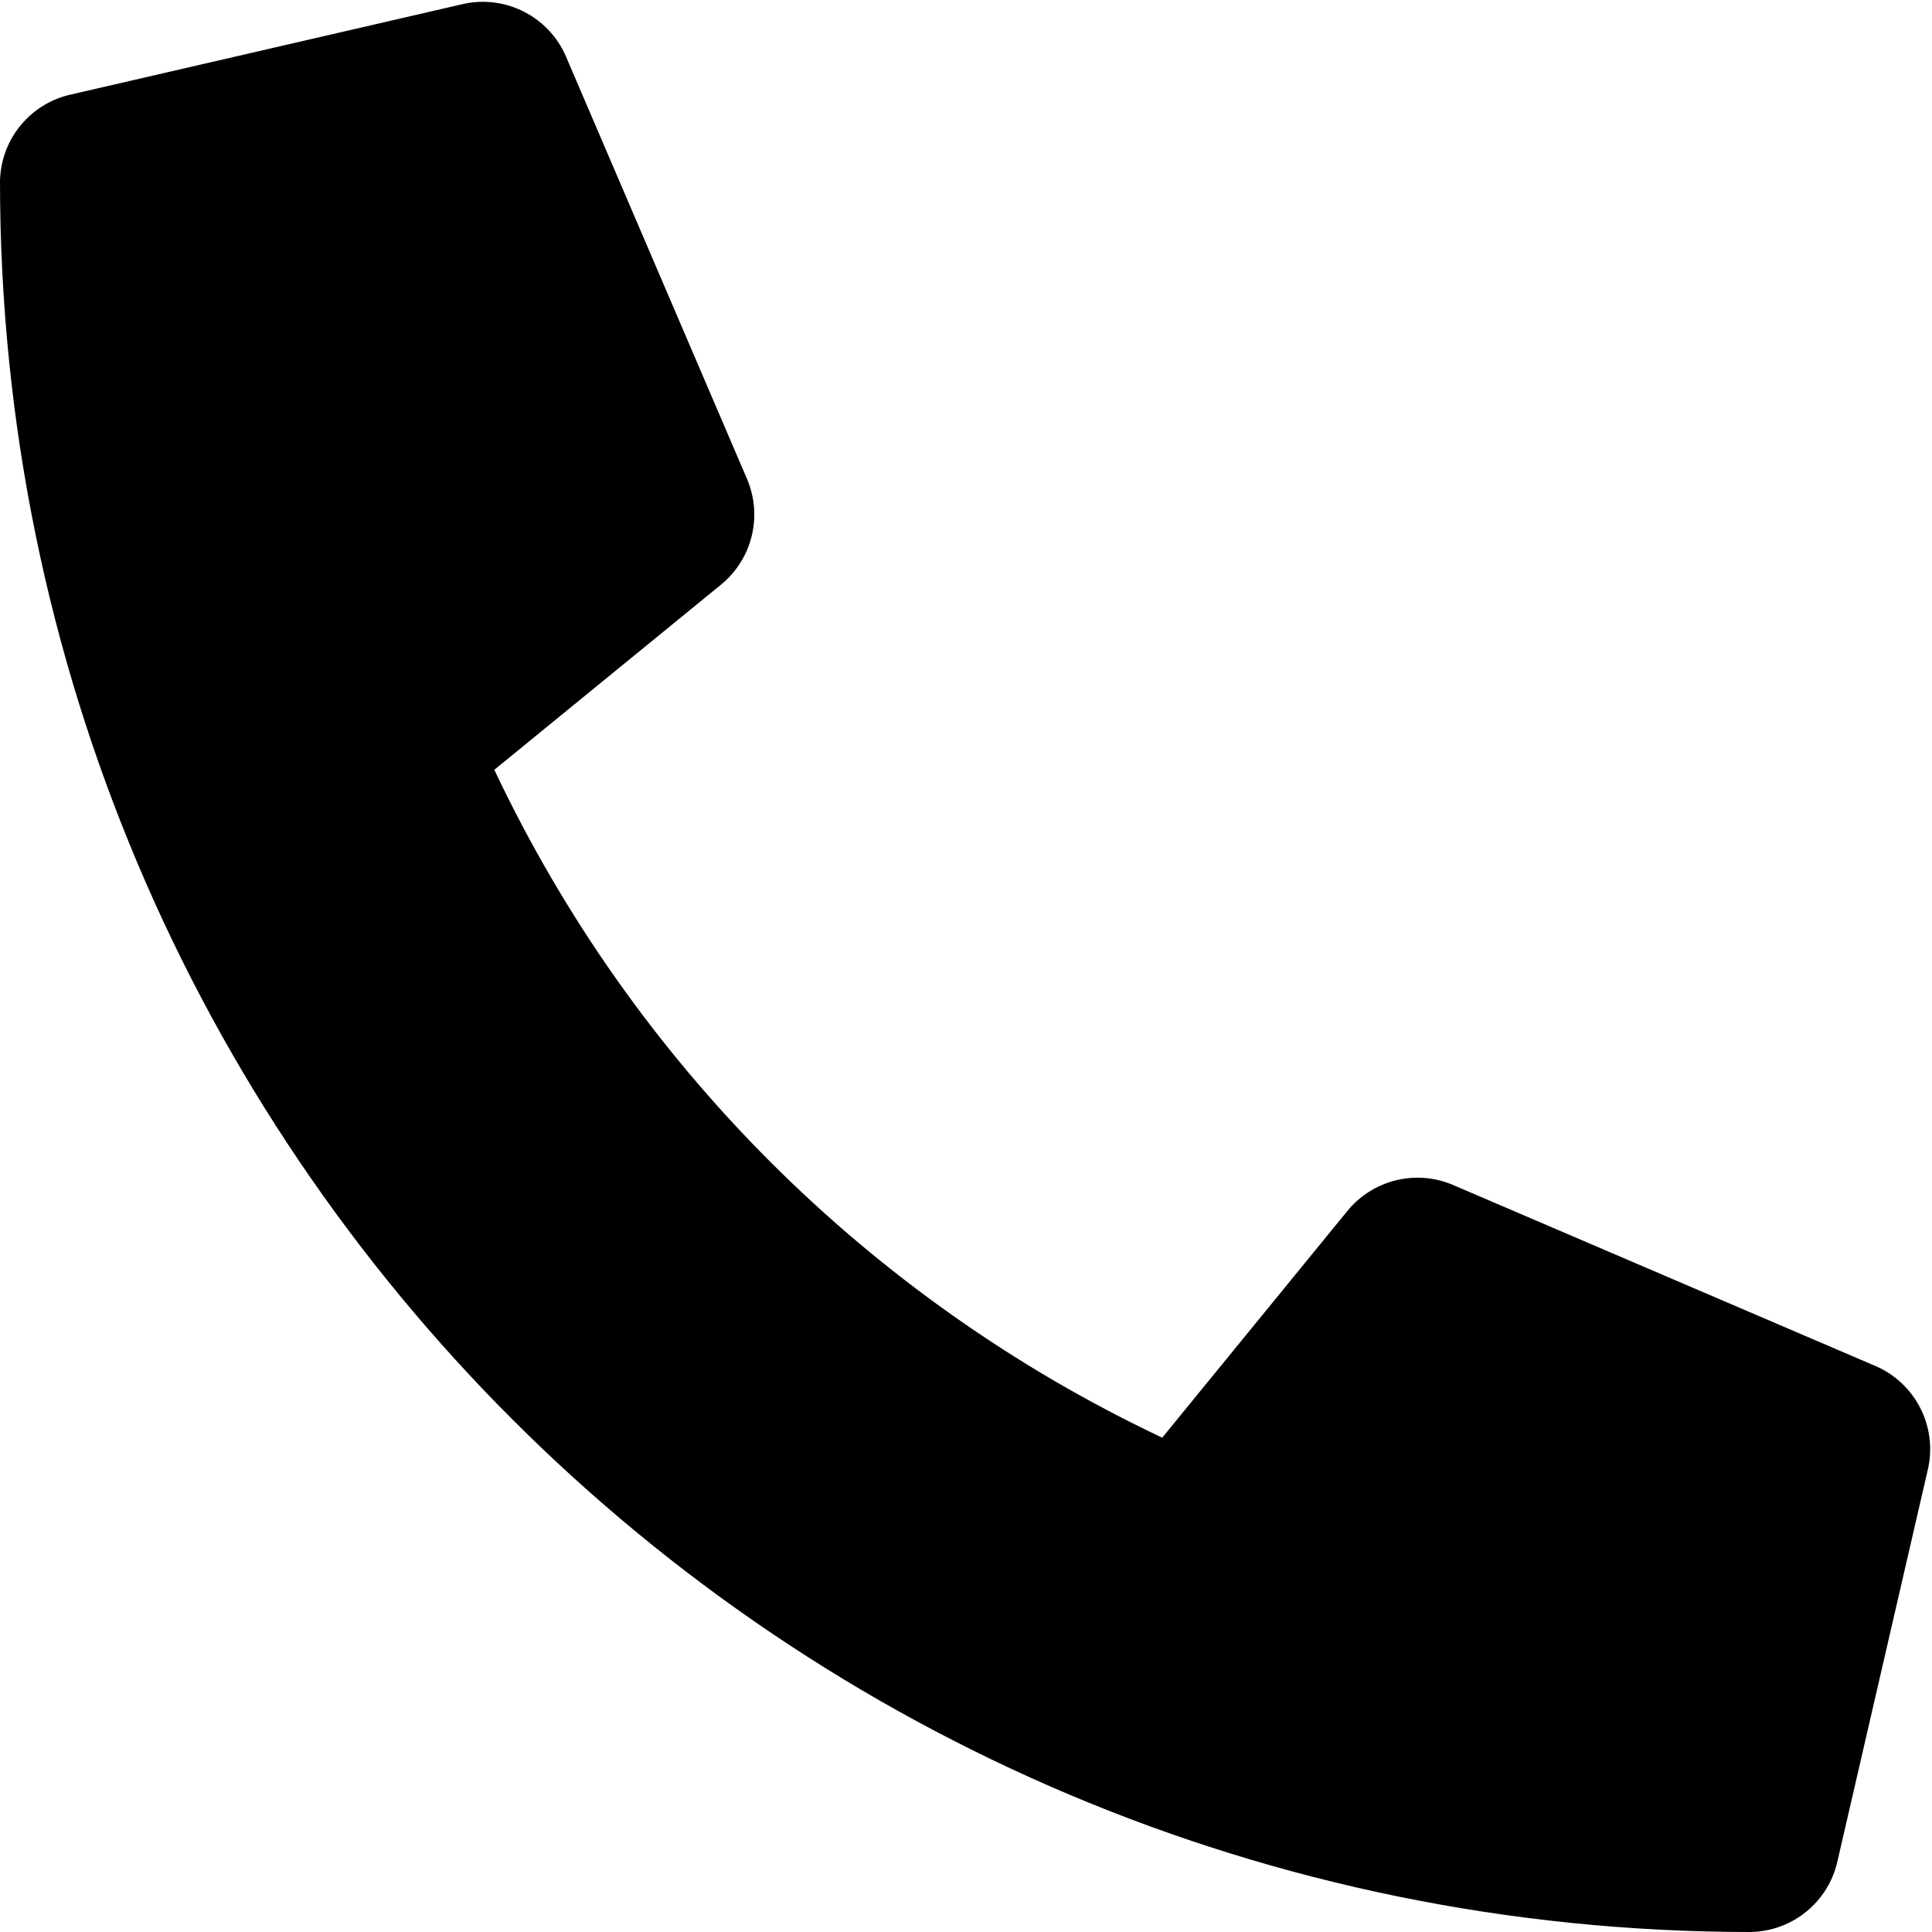
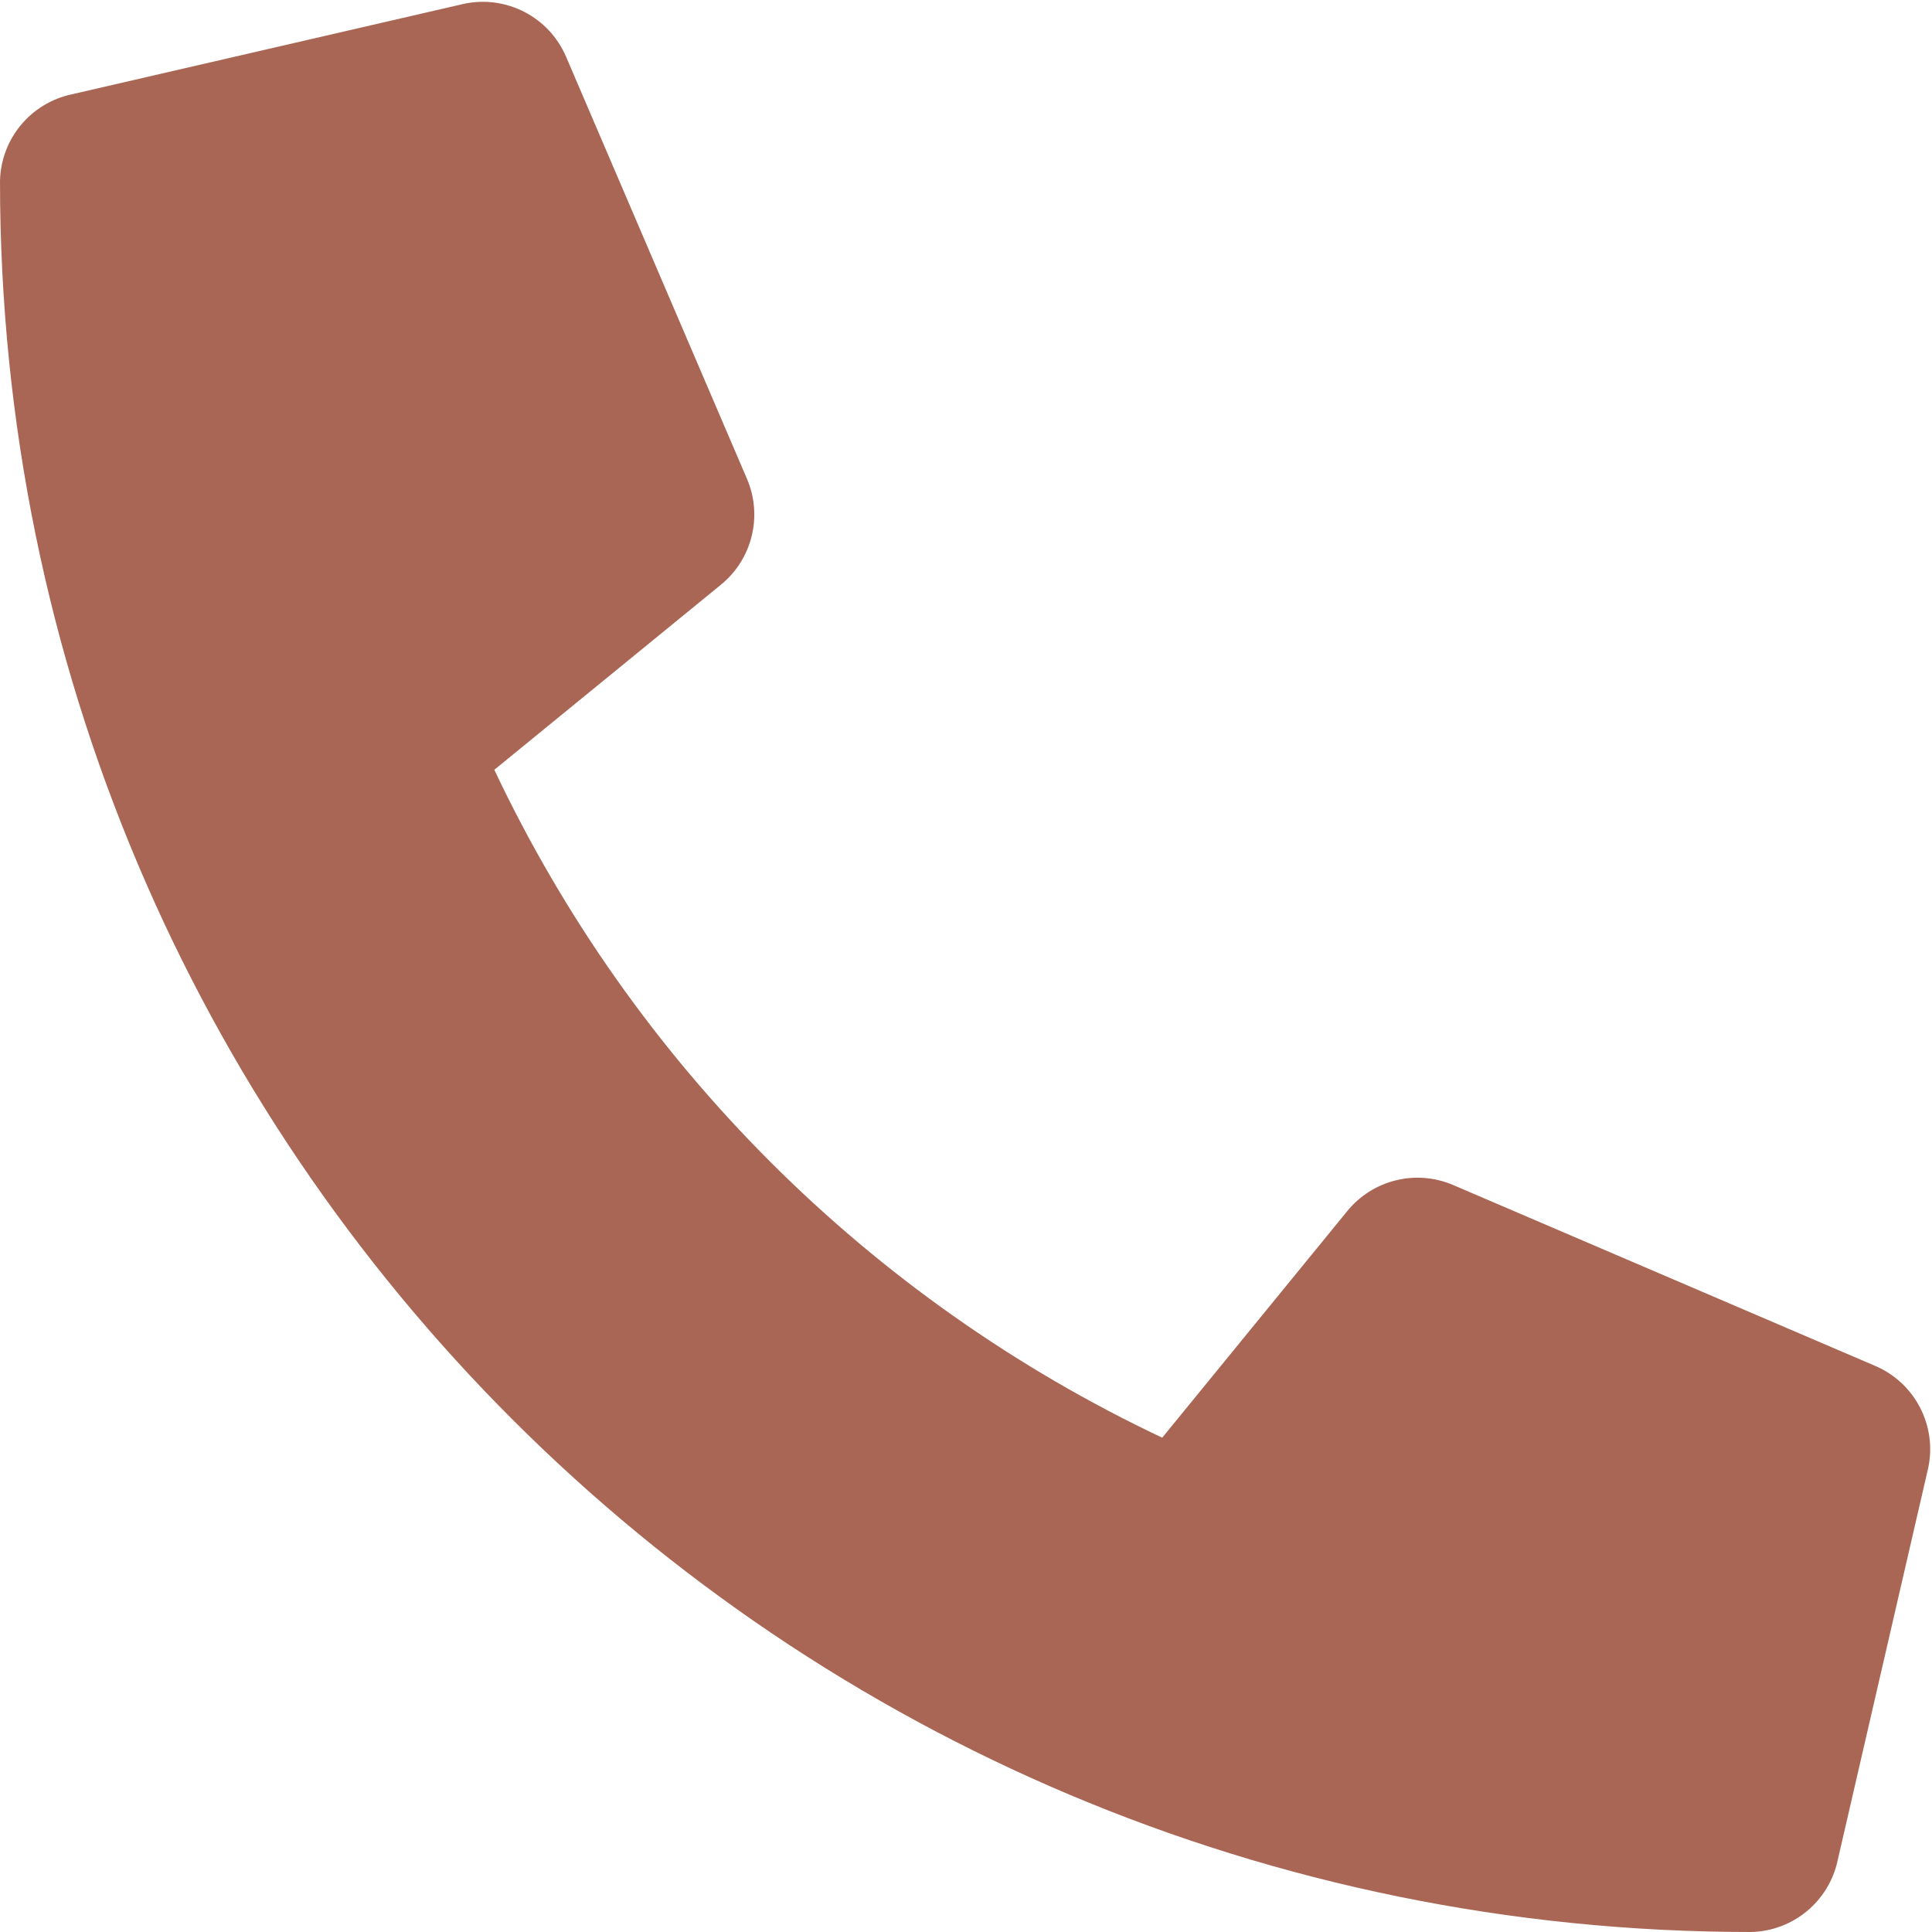
<svg xmlns="http://www.w3.org/2000/svg" viewBox="0 0 512 512">
-   <path d="M497 362l-112-48a24 24 0 00-28 7l-49 60a371 371 0 01-177-177l60-49a24 24 0 007-28L150 15a24 24 0 00-27-14L19 25A24 24 0 000 48c0 257 208 464 464 464a24 24 0 0023-19l24-104a24 24 0 00-14-27z" />
+   <path fill="#A65" d="M497 362l-112-48a24 24 0 00-28 7l-49 60a371 371 0 01-177-177l60-49a24 24 0 007-28L150 15a24 24 0 00-27-14L19 25A24 24 0 000 48c0 257 208 464 464 464a24 24 0 0023-19l24-104a24 24 0 00-14-27z" />
</svg>
